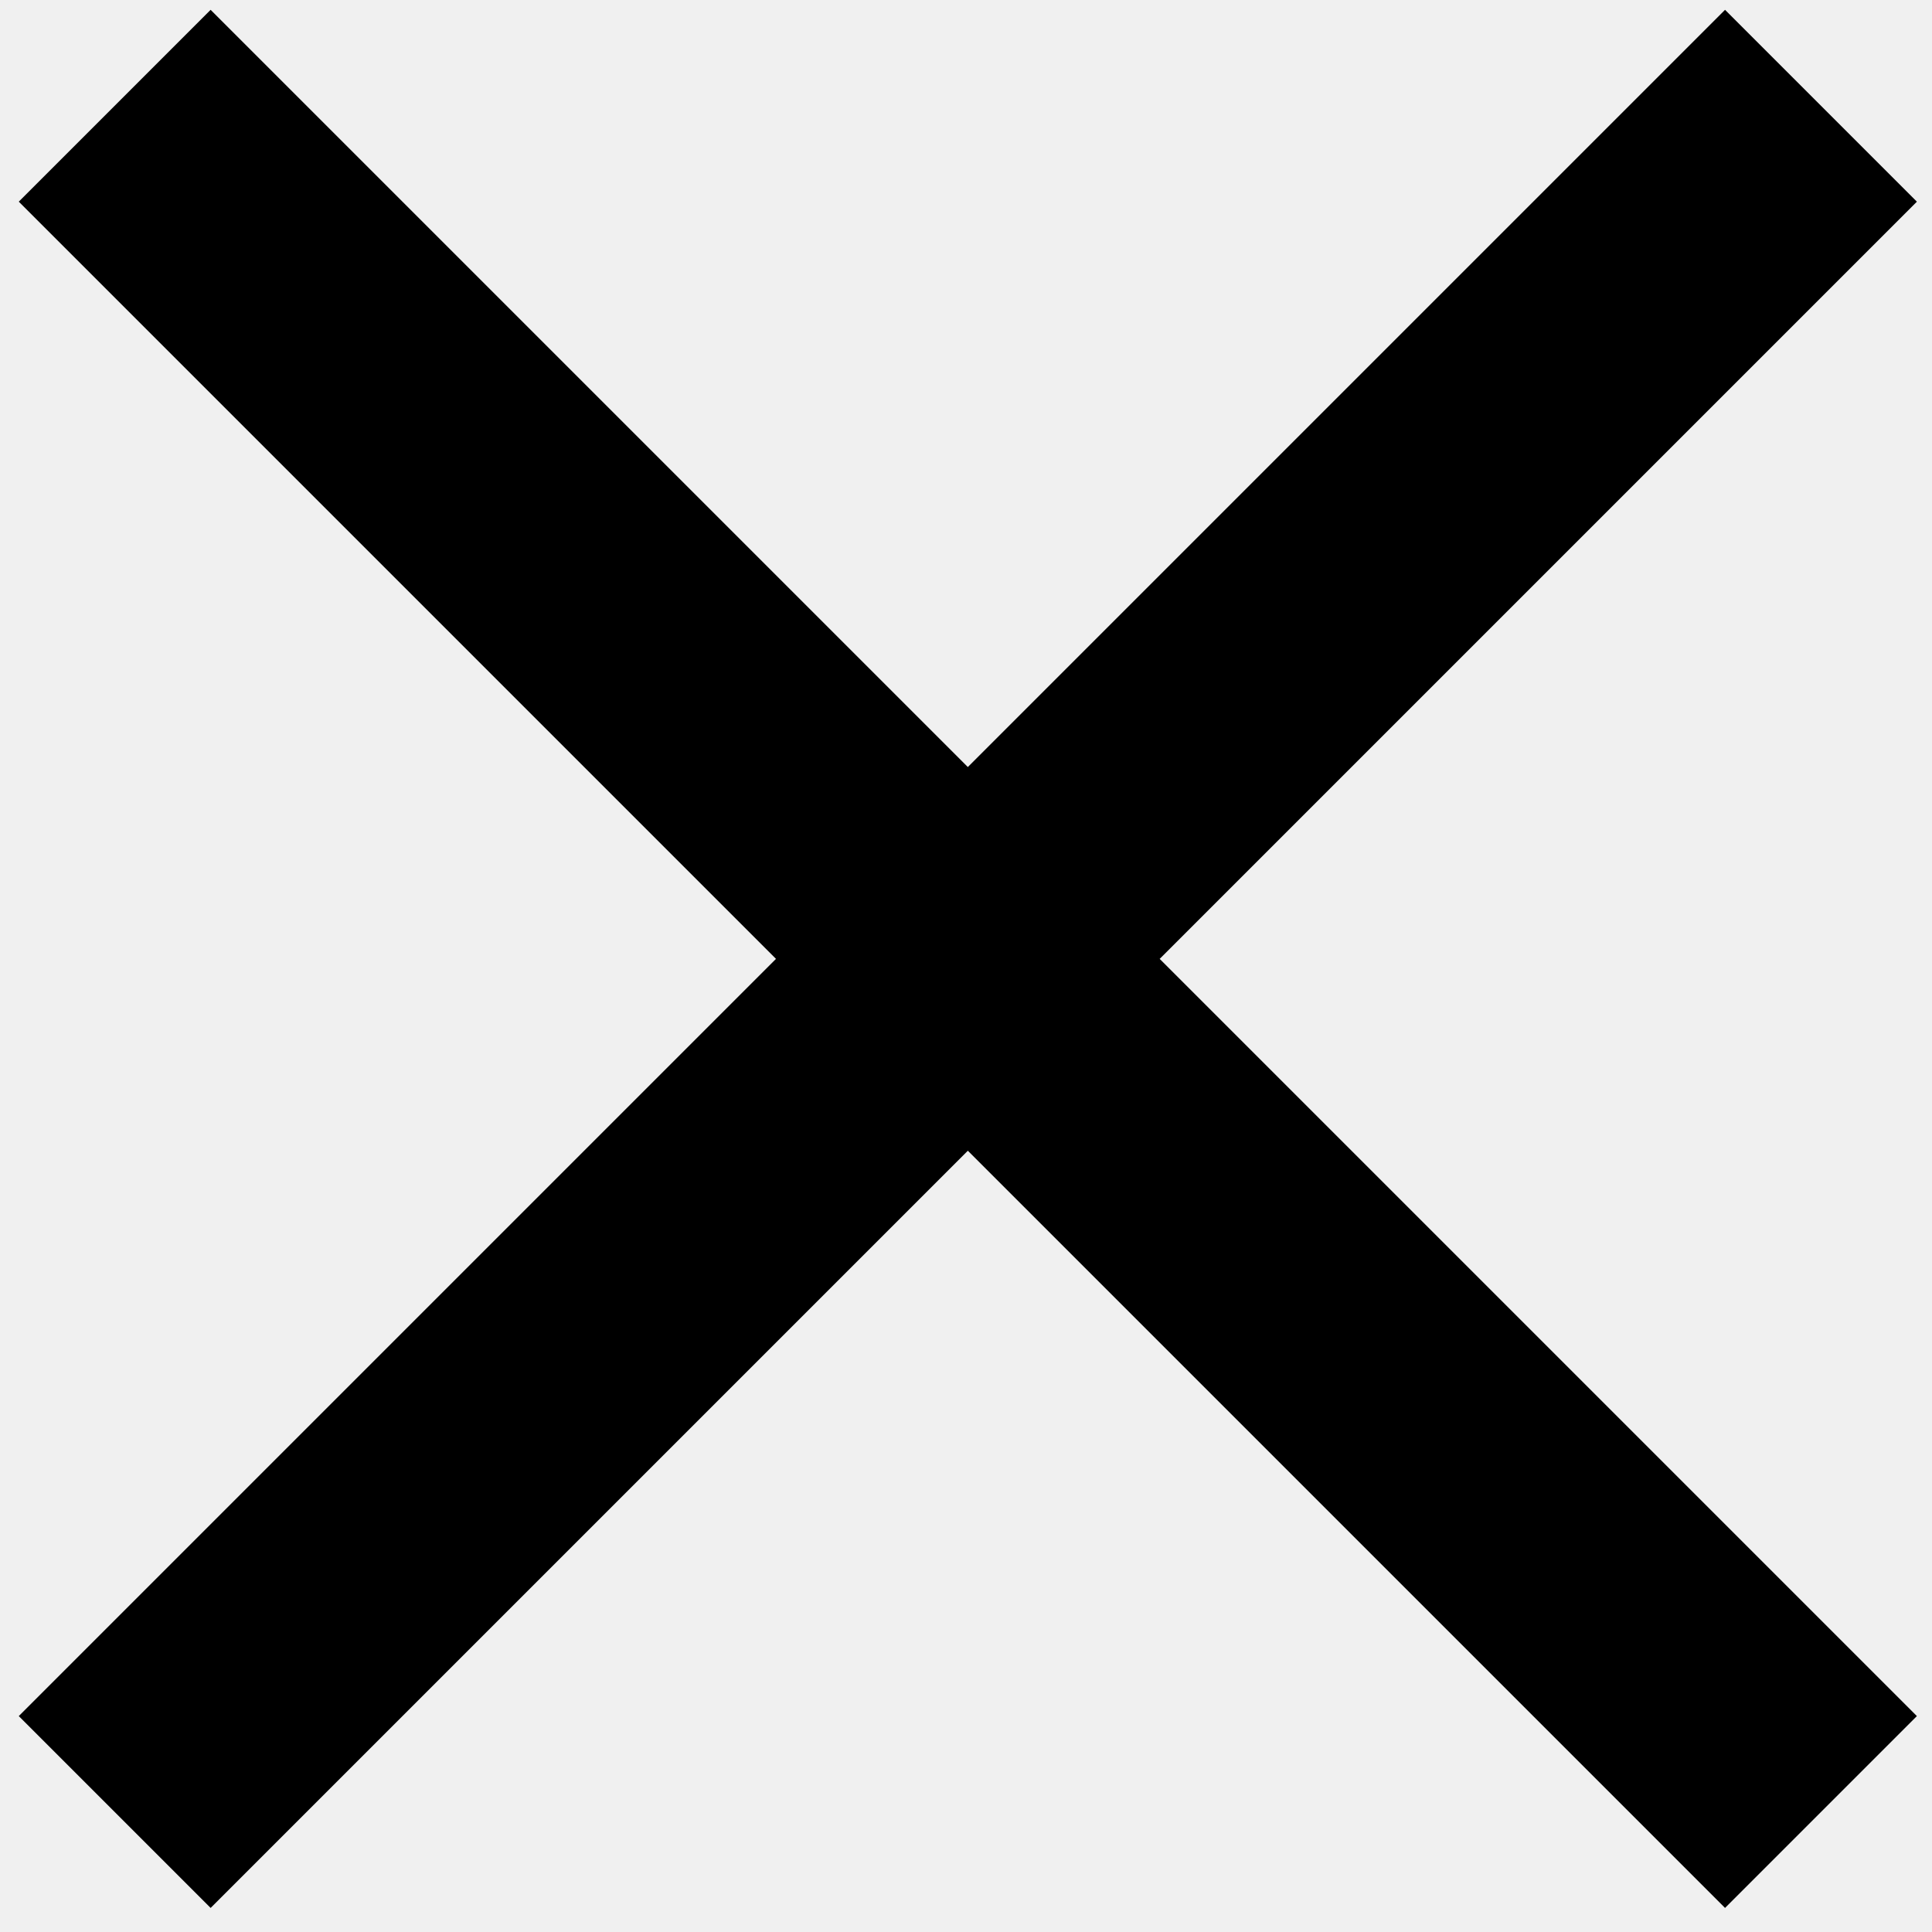
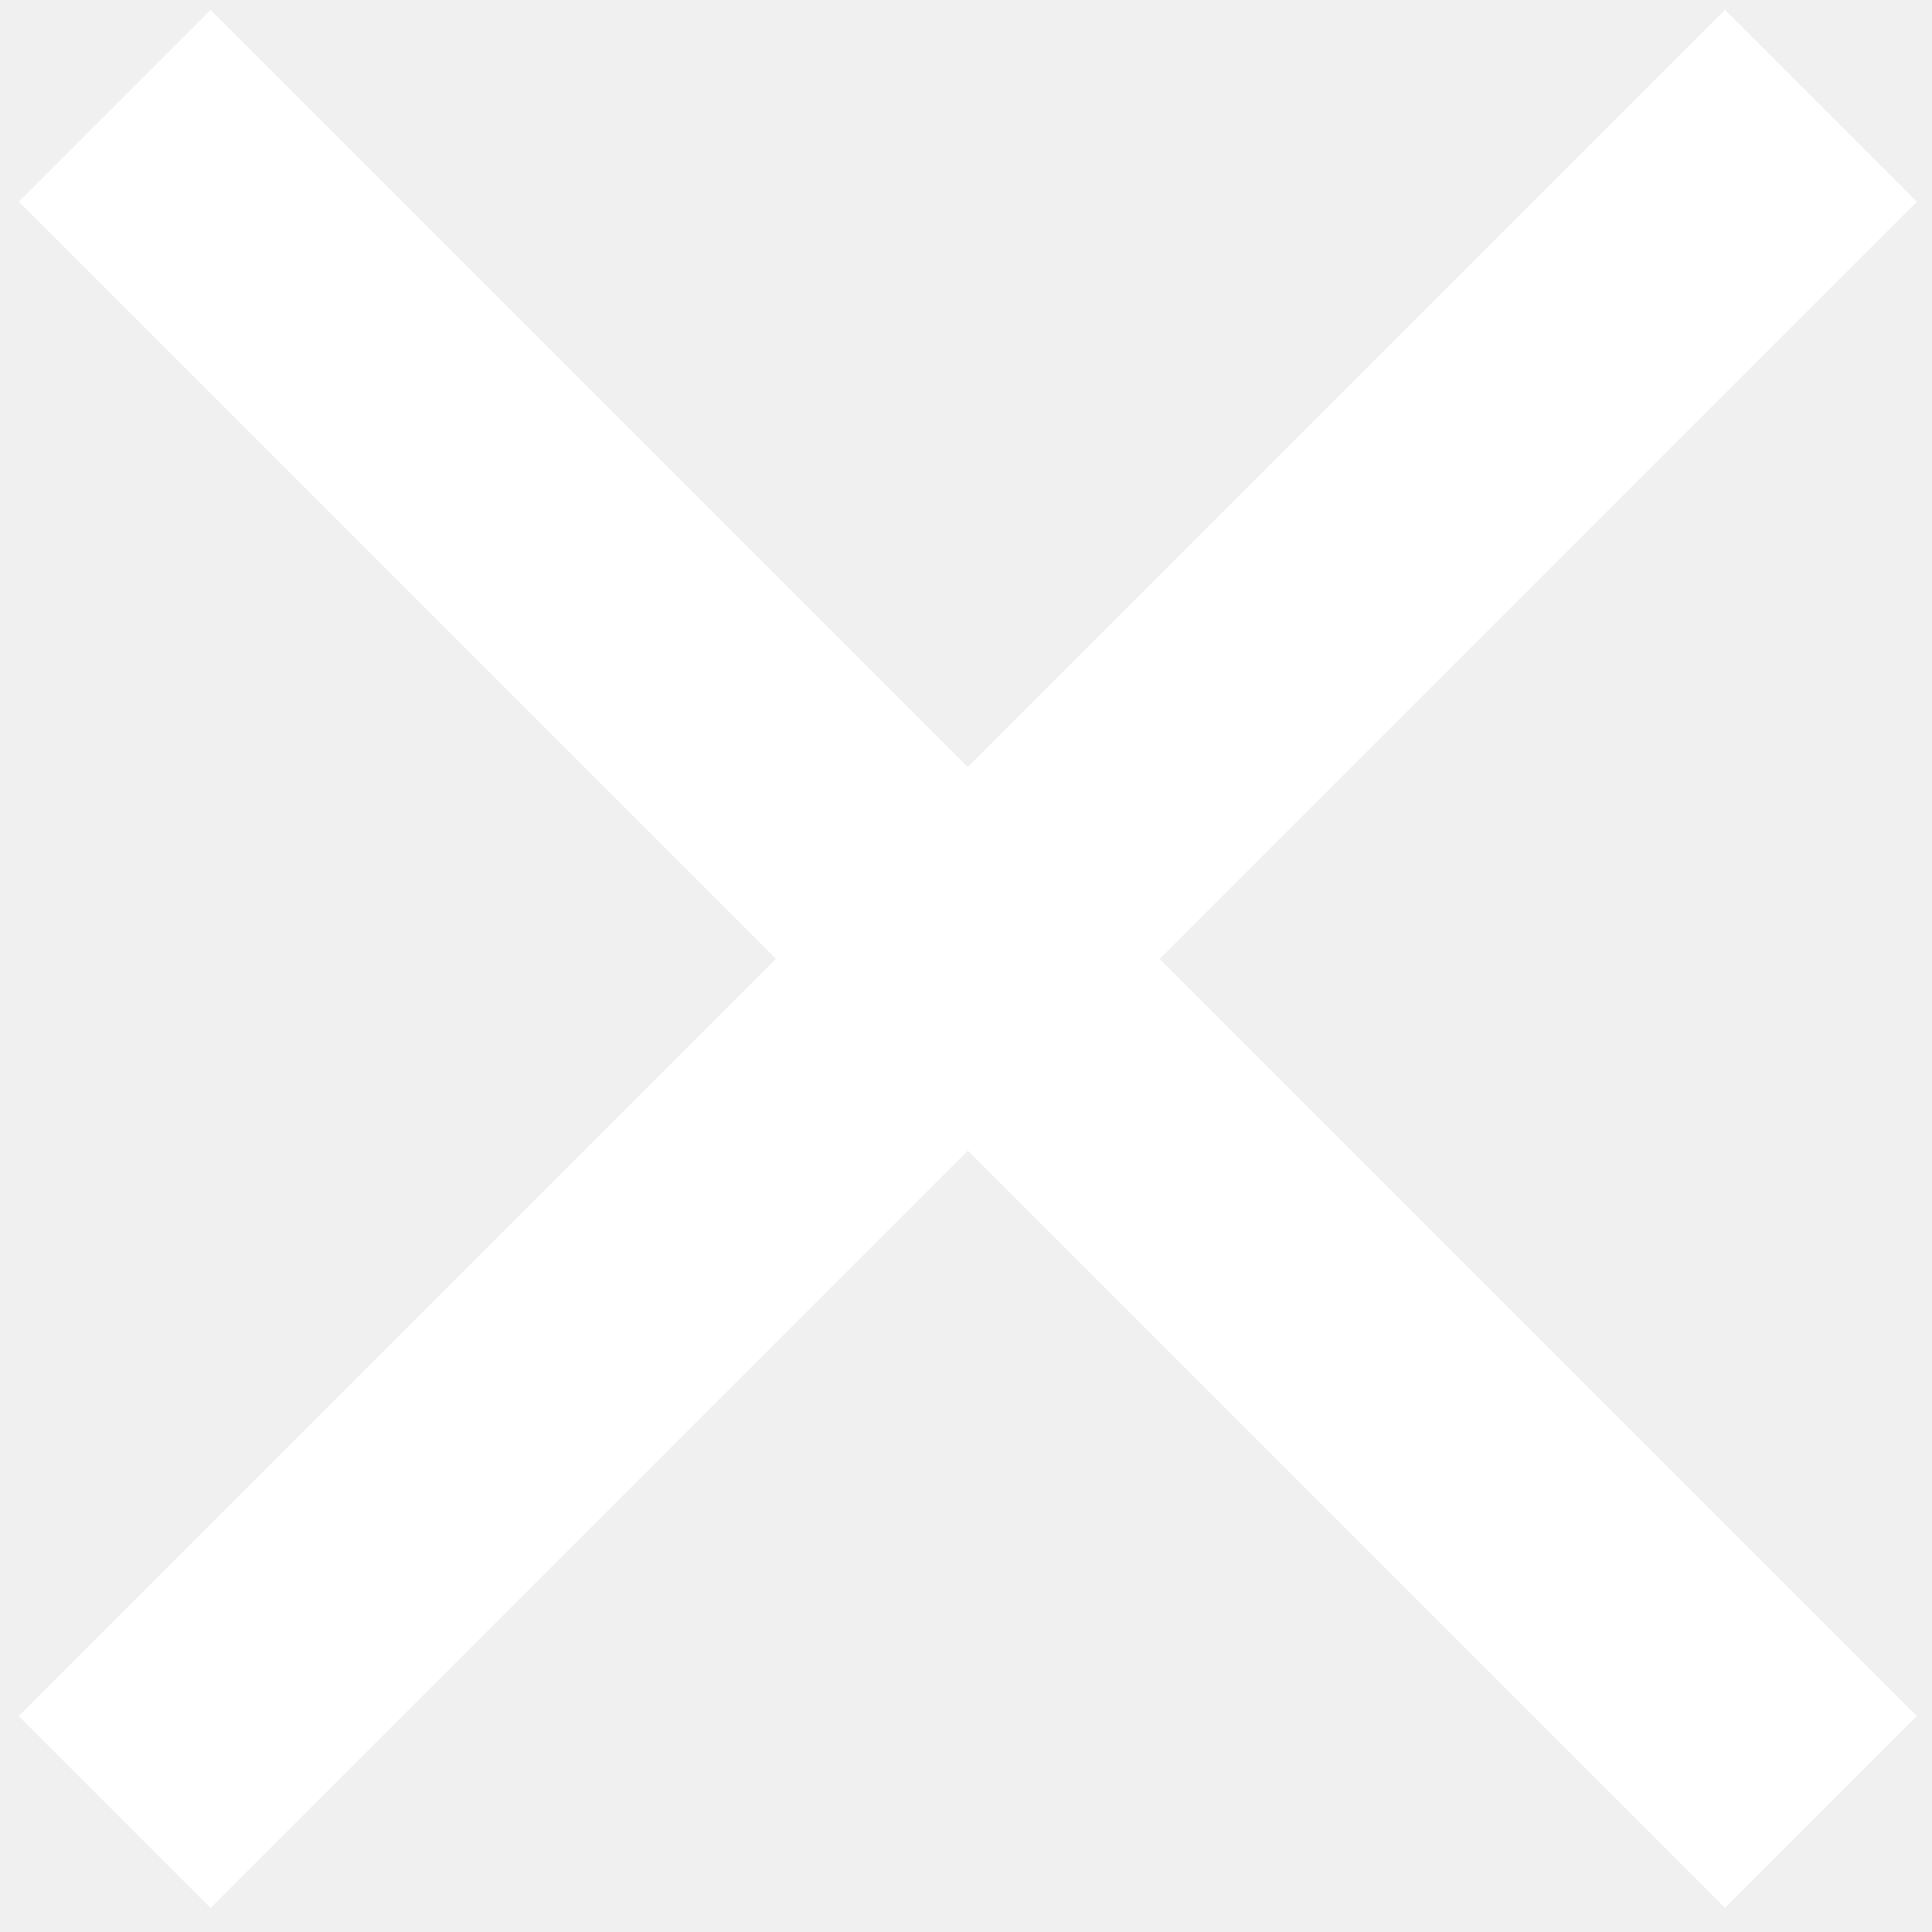
<svg xmlns="http://www.w3.org/2000/svg" viewBox="0 0 28.5 28.5">
-   <path id="svg_1" d="m28.277,2.975l-2.83,-2.83l-11.17,11.17l-11.17,-11.17l-2.83,2.83l11.17,11.17l-11.17,11.17l2.83,2.83l11.17,-11.17l11.17,11.17l2.83,-2.83l-11.17,-11.17l11.17,-11.17z" />
+   <path fill="#ffffff" d="m28.277,2.975l-2.83,-2.83l-11.17,11.17l-11.17,-11.17l-2.83,2.83l11.17,11.17l-11.17,11.17l2.83,2.83l11.17,-11.17l11.17,11.17l2.83,-2.83l-11.17,-11.17l11.17,-11.17z" />
</svg>
